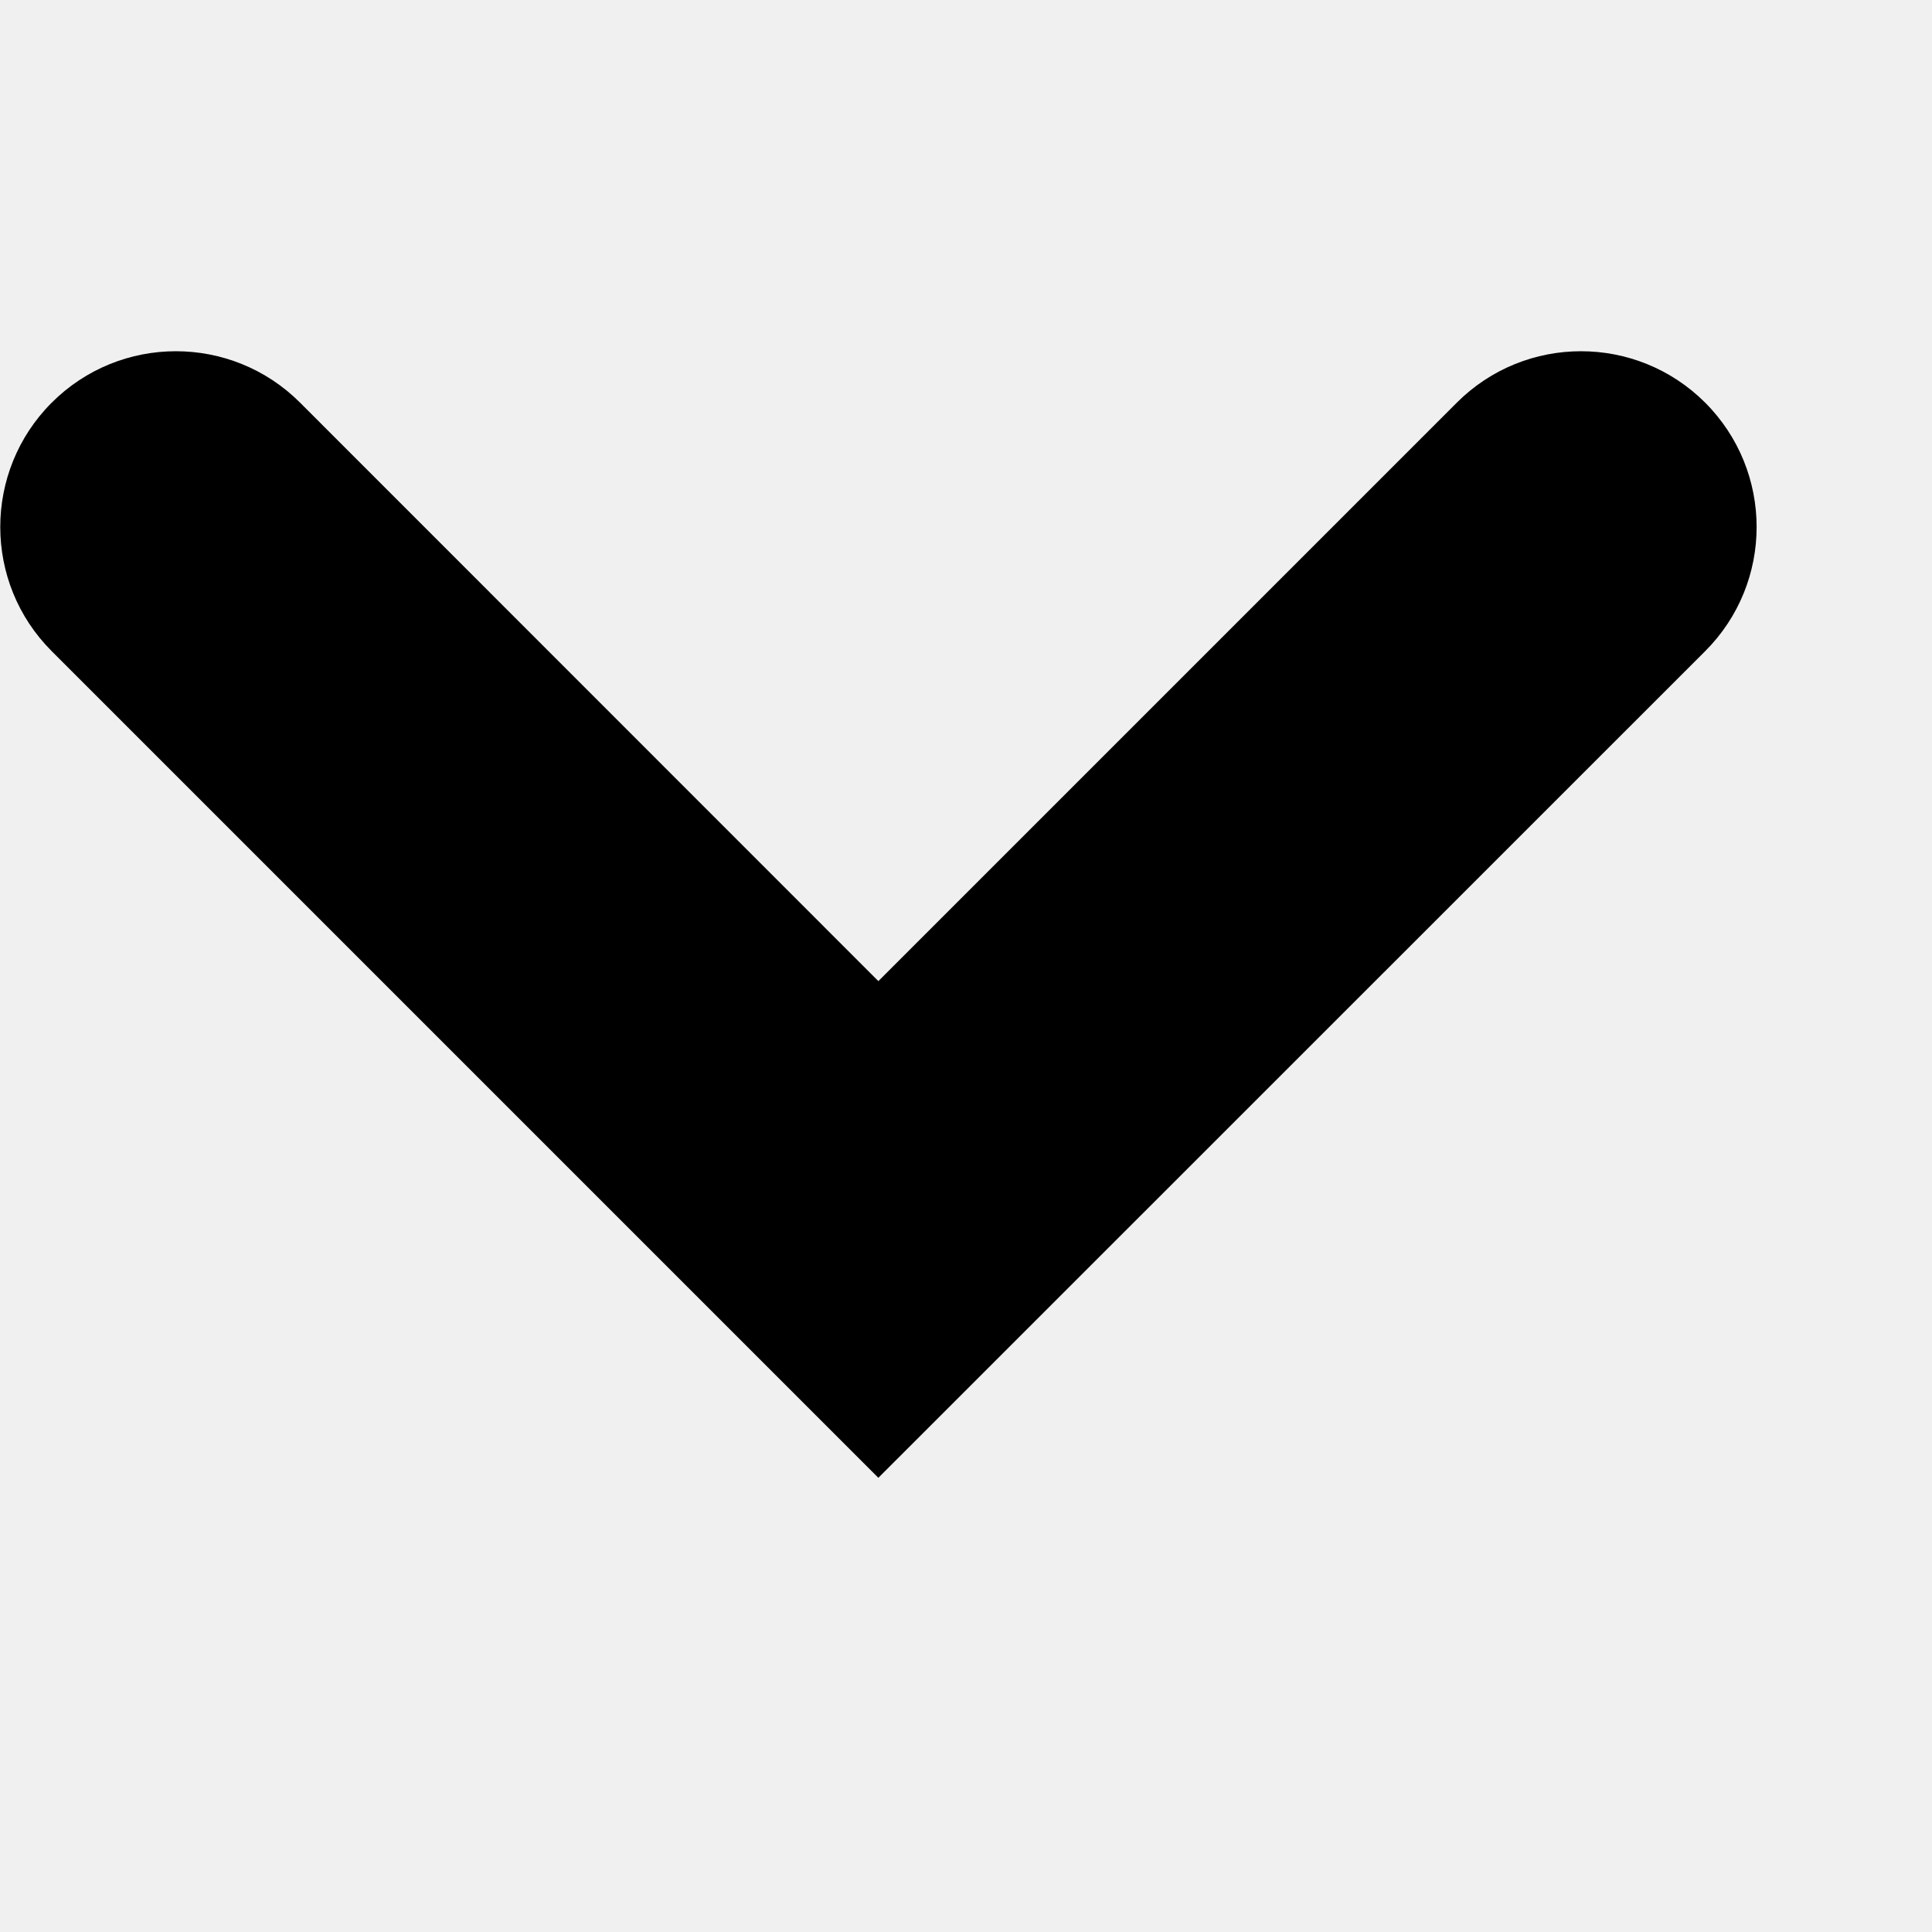
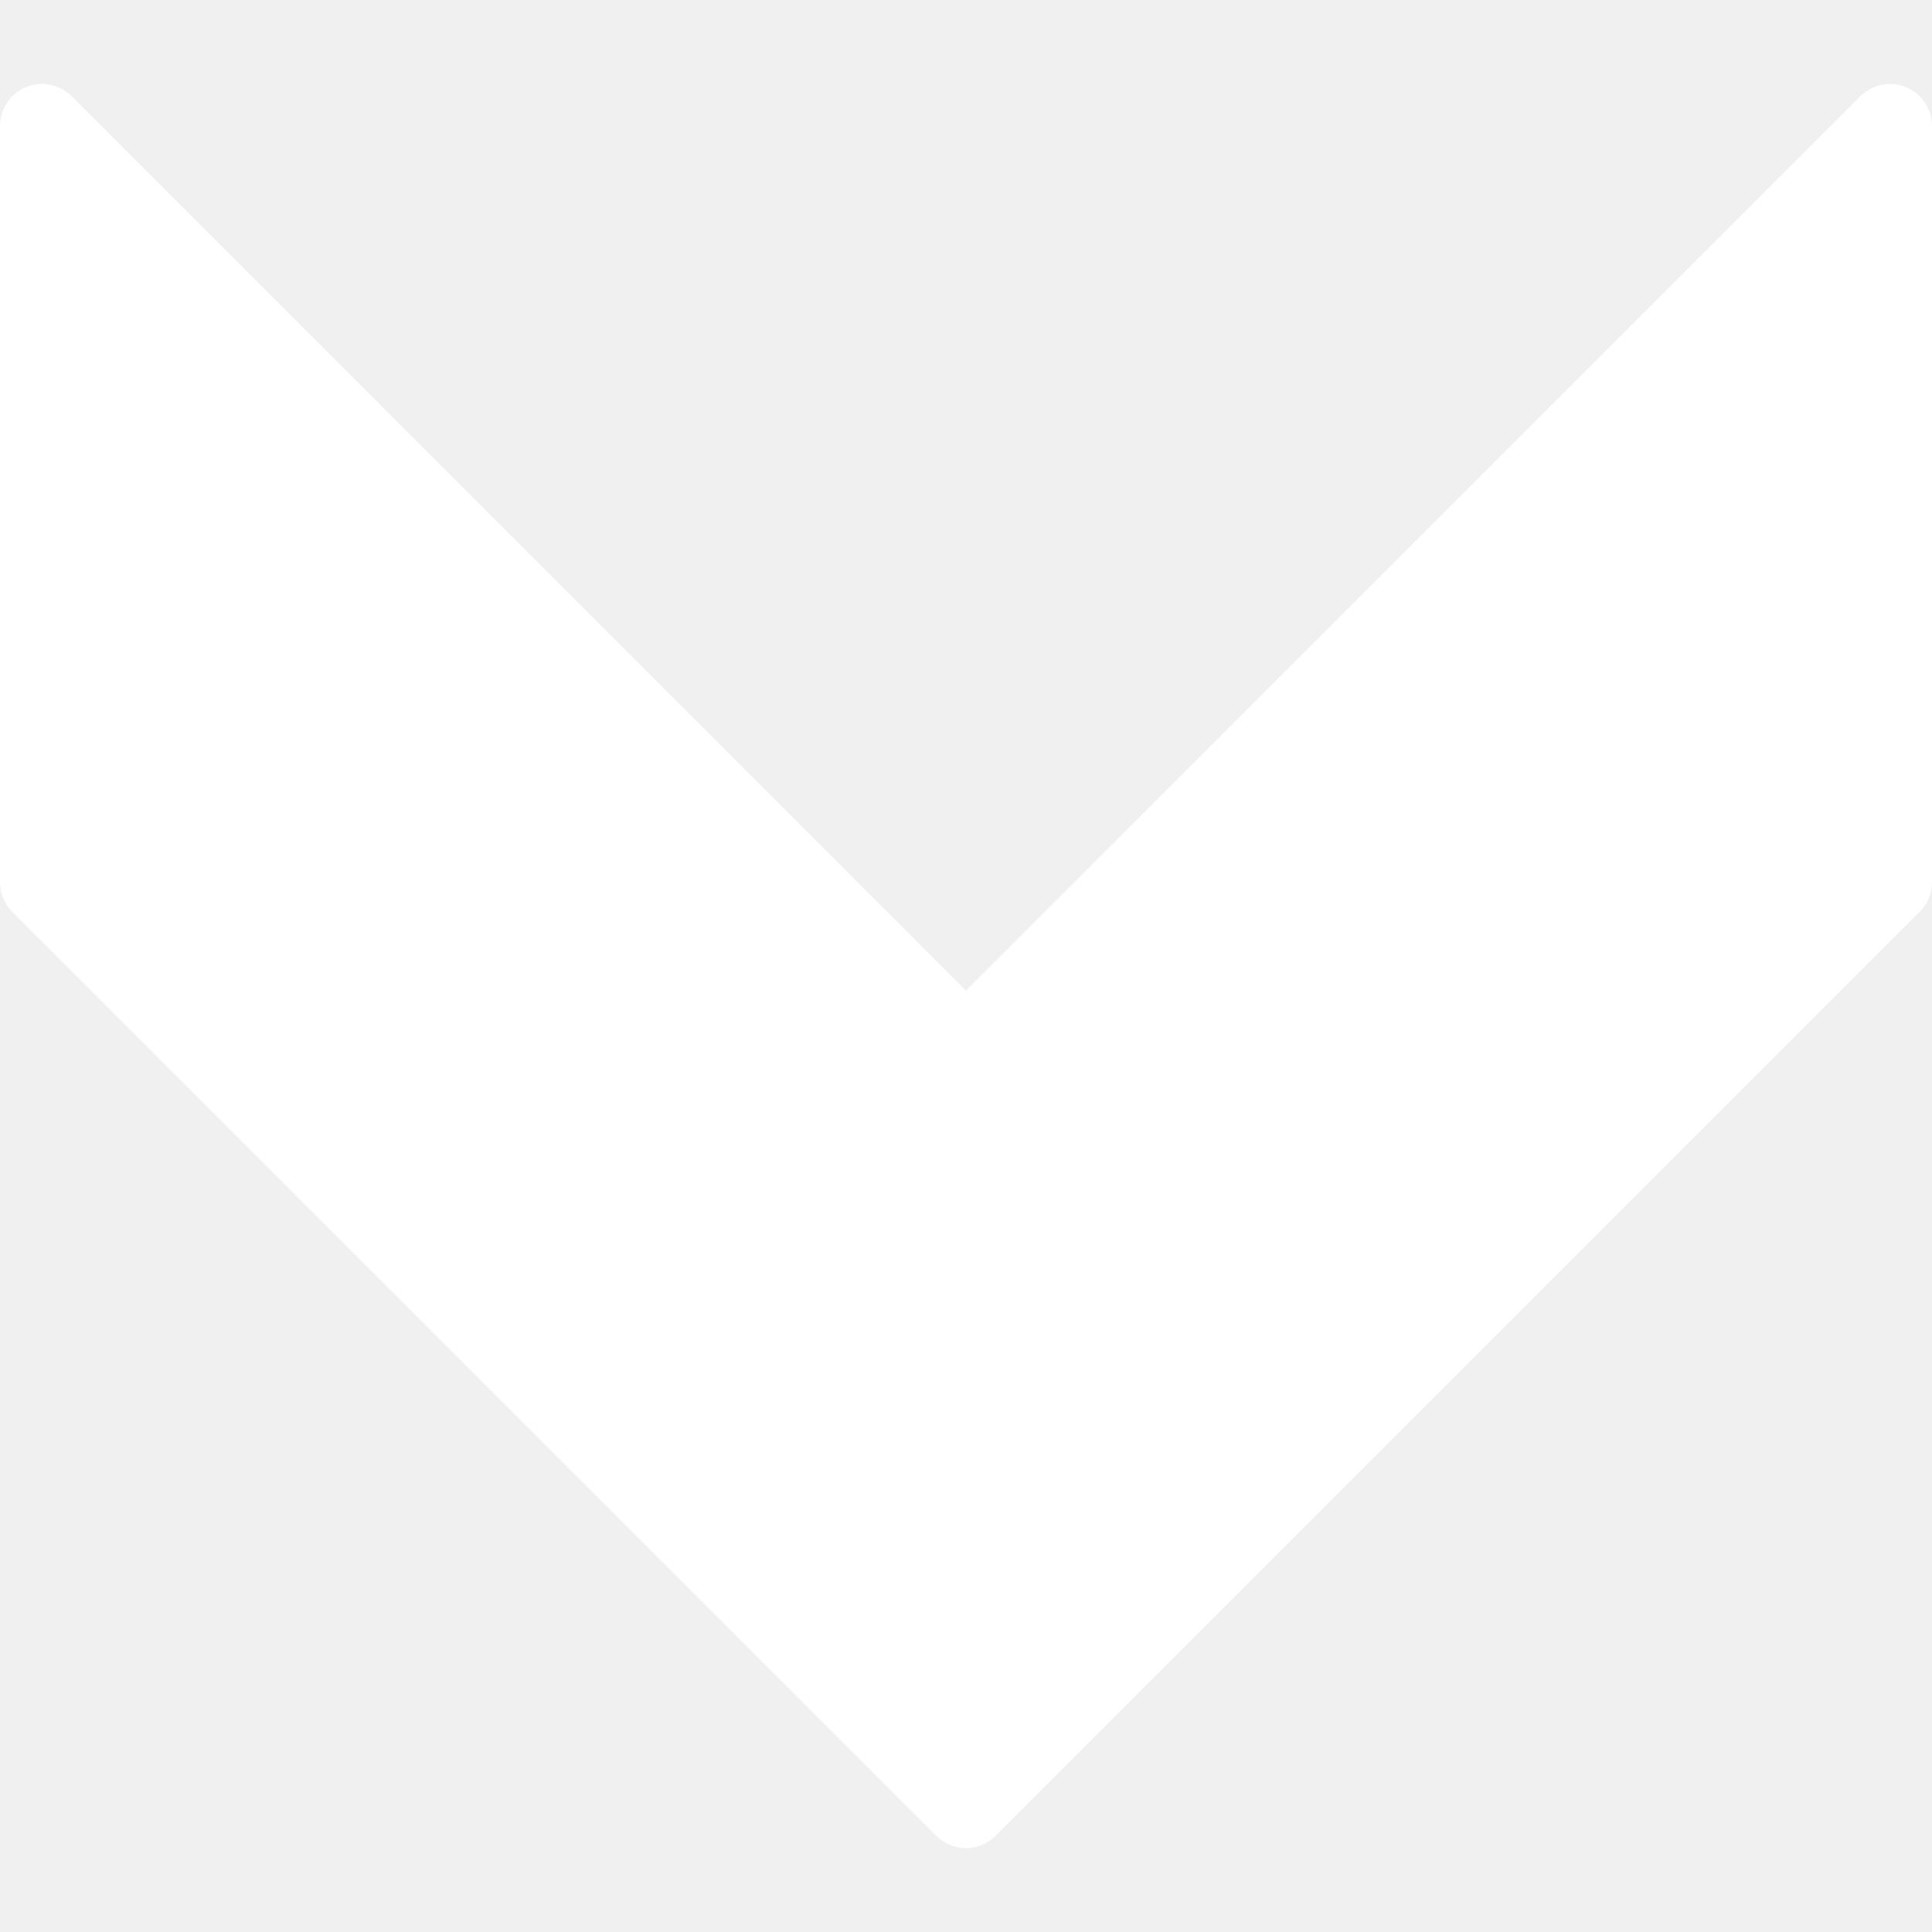
- <svg viewBox="0 0 11 7" fill="none" width="14" height="14" xlmns="http://www.w3.org/2000/svg">
-   <path fill-rule="evenodd" clip-rule="evenodd" d="M5.001 6.414L9.709 1.707C10.099 1.317 10.099 0.684 9.709 0.293C9.318 -0.098 8.685 -0.098 8.294 0.293L5.001 3.586L1.709 0.293C1.318 -0.098 0.685 -0.098 0.294 0.293C-0.096 0.684 -0.096 1.317 0.294 1.707L5.001 6.414Z" fill="currentColor" />
+ <svg xmlns="http://www.w3.org/2000/svg" version="1.1" id="Capa_1" x="0px" y="0px" width="14px" height="14px" viewBox="0 0 490.667 490.667" xml:space="preserve">
+   <path style="fill:#FFF;" d="M484.075,22.149c-3.985-1.654-8.574-0.745-11.627,2.304L245.333,251.589L18.219,24.453  c-4.16-4.171-10.914-4.179-15.085-0.019C1.123,26.44-0.005,29.165,0,32.005v192c-0.005,2.831,1.115,5.548,3.115,7.552  l234.667,234.667c4.165,4.164,10.917,4.164,15.083,0l234.667-234.667c2.007-2.001,3.135-4.718,3.136-7.552v-192  C490.666,27.689,488.064,23.798,484.075,22.149z" />
+   <g>
+ </g>
+   <g>
+ </g>
+   <g>
+ </g>
+   <g>
+ </g>
+   <g>
+ </g>
+   <g>
+ </g>
+   <g>
+ </g>
+   <g>
+ </g>
+   <g>
+ </g>
+   <g>
+ </g>
+   <g>
+ </g>
+   <g>
+ </g>
+   <g>
+ </g>
+   <g>
+ </g>
+   <g>
+ </g>
</svg>
